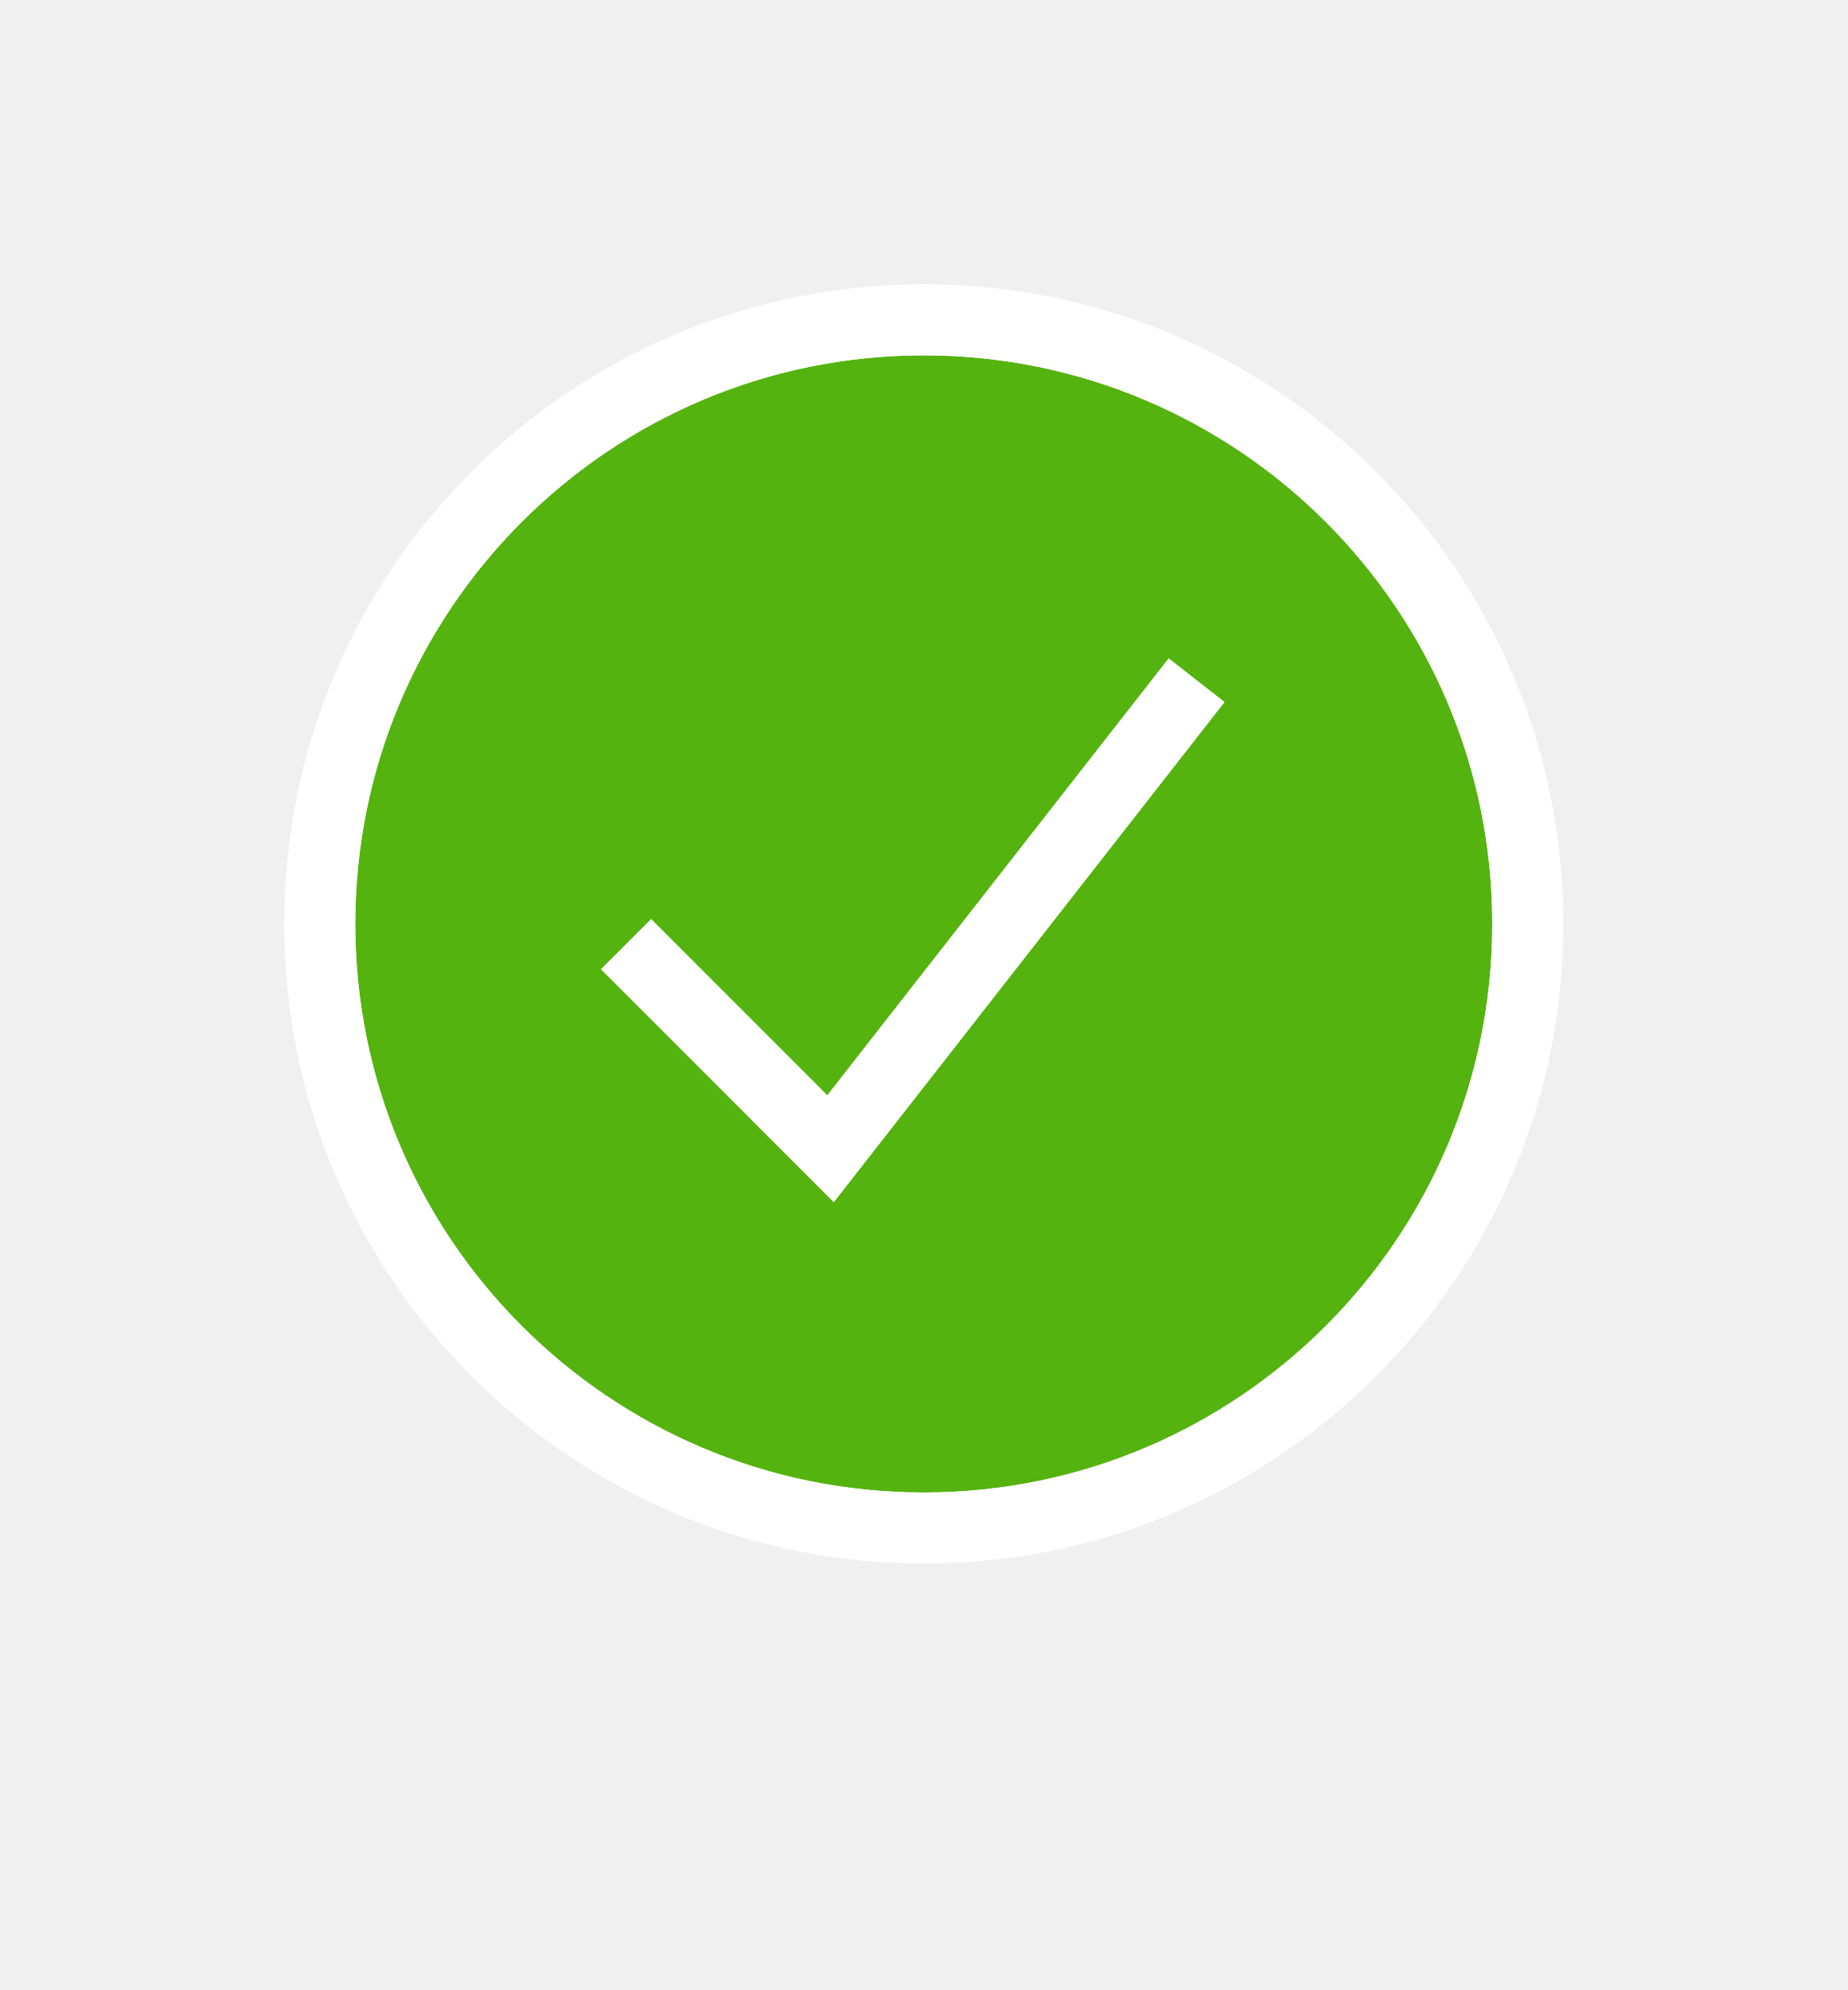
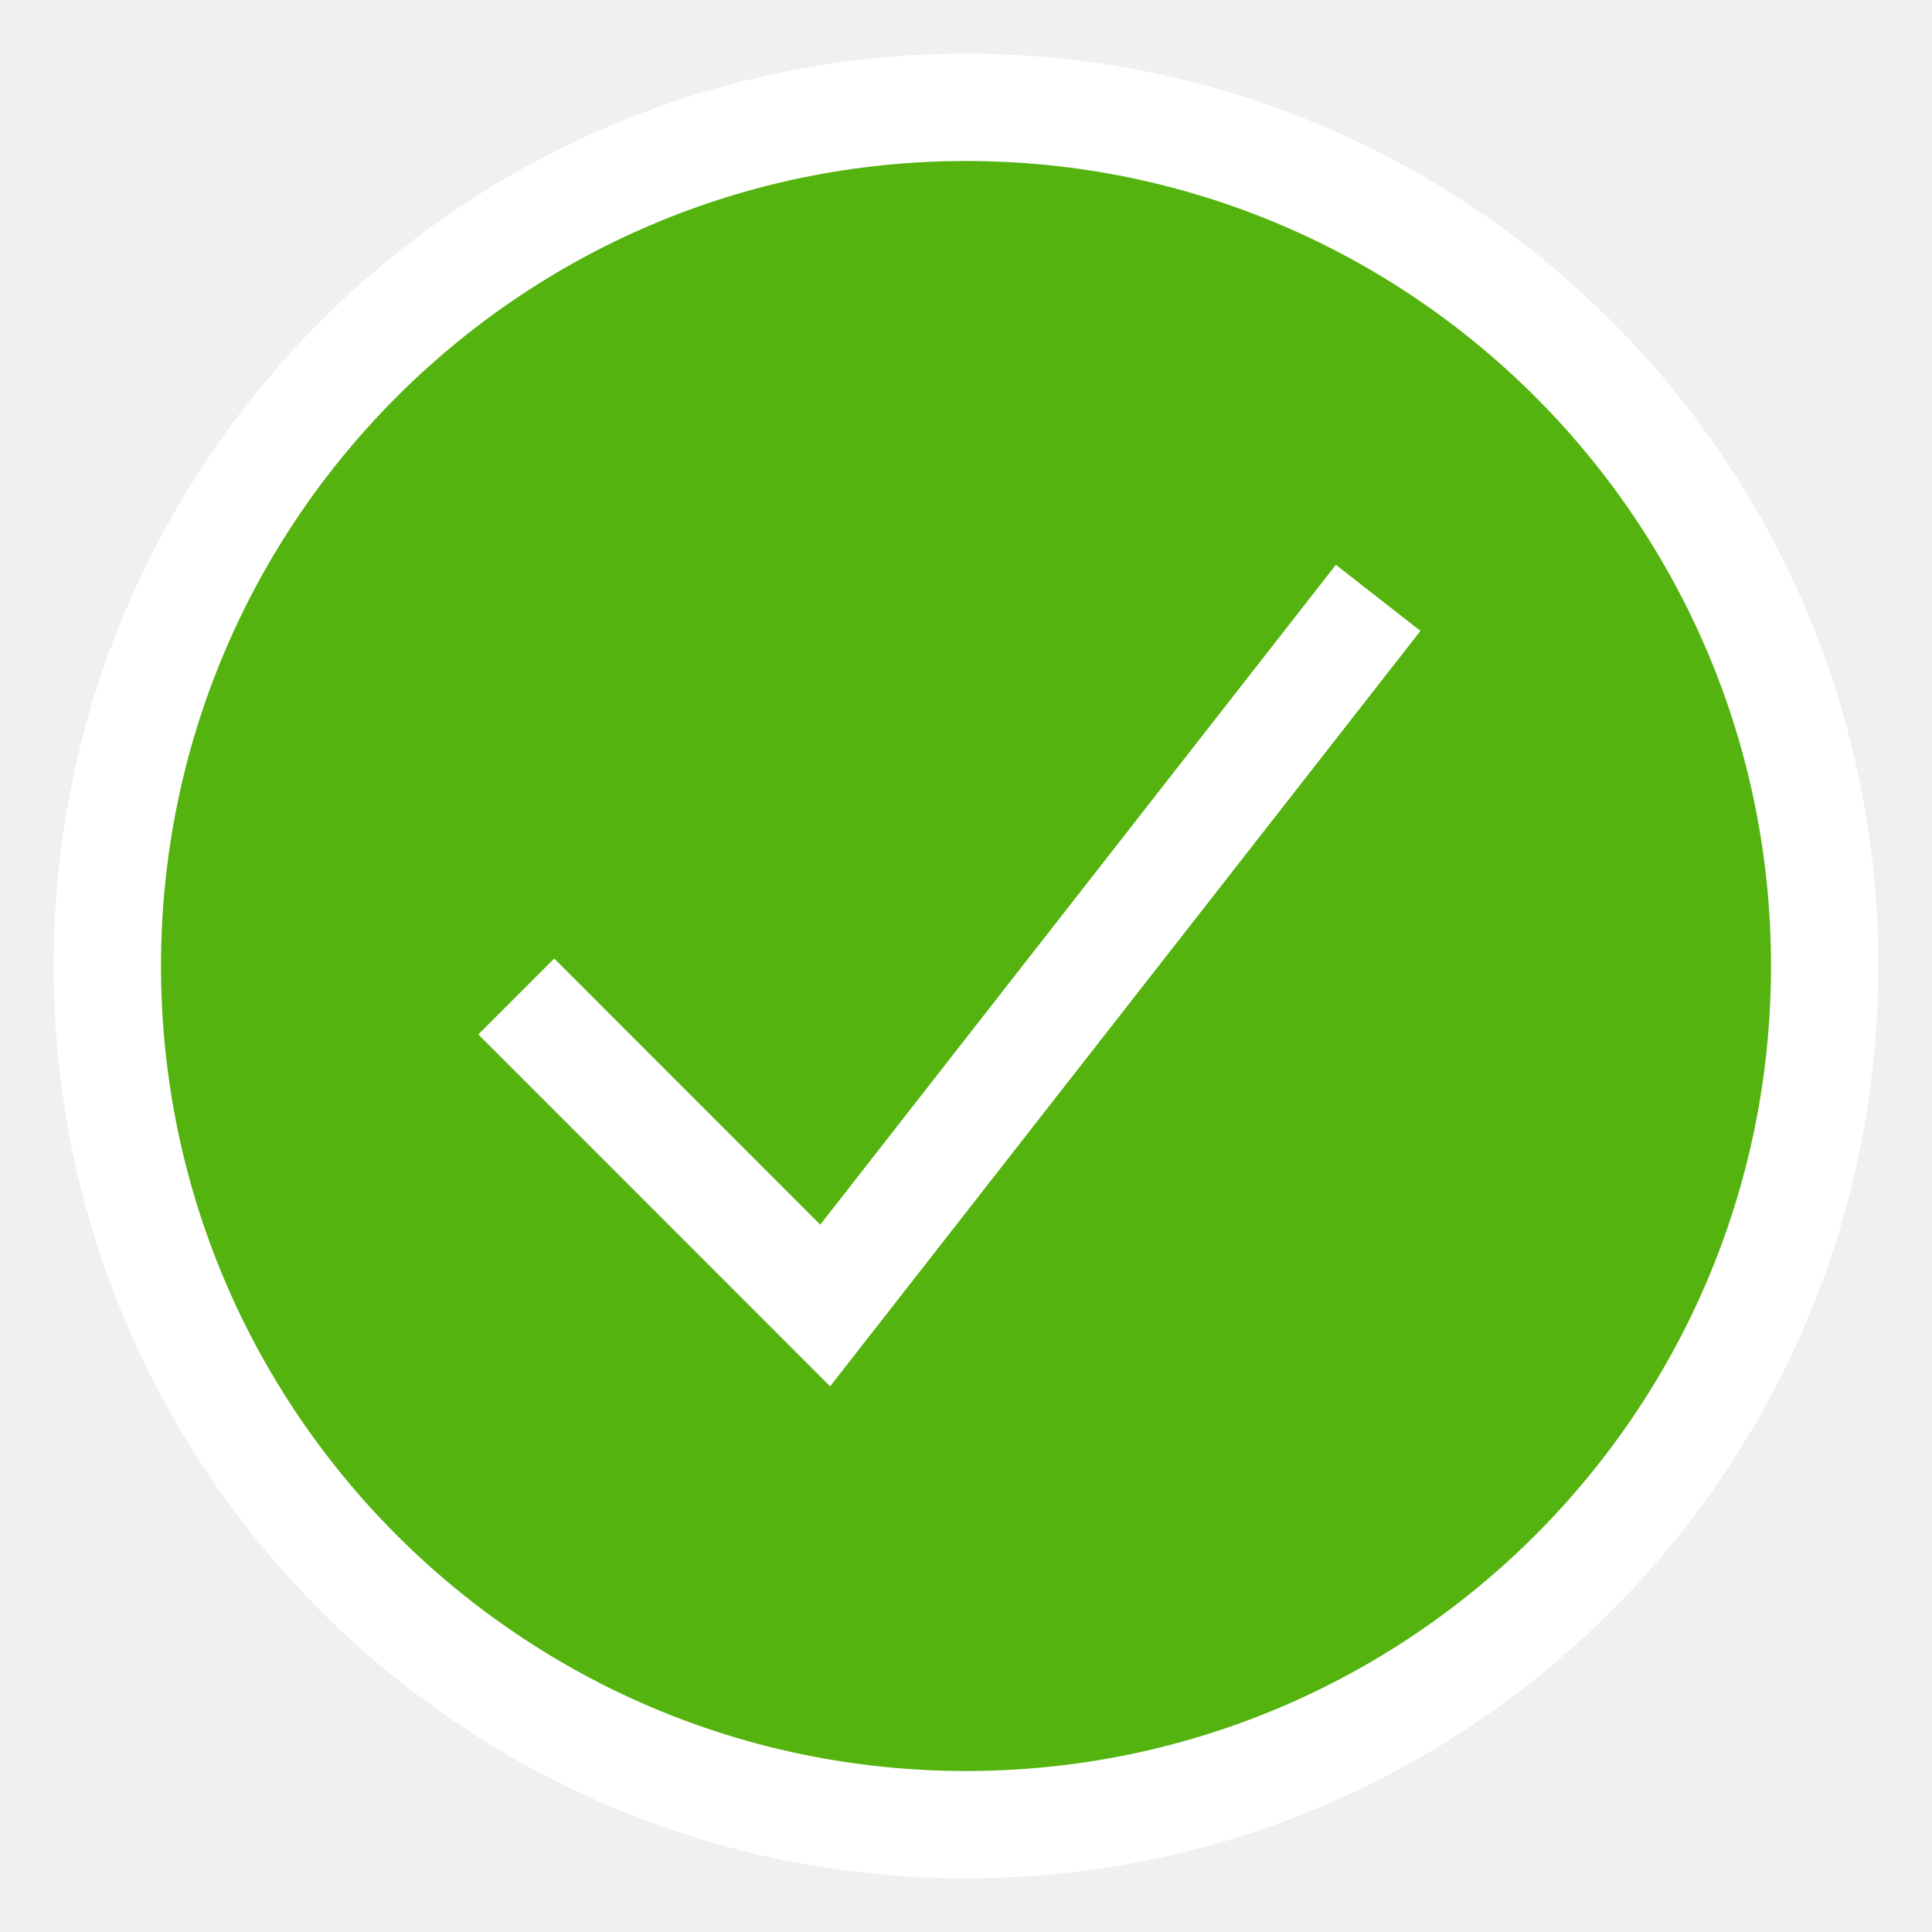
- <svg xmlns="http://www.w3.org/2000/svg" width="26" height="28" viewBox="0 0 26 28" version="1.1">
+ <svg xmlns="http://www.w3.org/2000/svg" width="18" height="18" viewBox="0 0 18 18">
  <g fill="none">
-     <g transform="translate(5 5)">
-       <circle fill="#54B30E" cx="8" cy="8" r="8" />
-       <circle cx="8" cy="8" r="8.5" stroke="#FFF" />
+     <circle fill="#54B30E" cx="9" cy="9" r="8" stroke="white" stroke-width="1px" />
+     <g transform="translate(-4 -4)">
+       <path stroke="#FFF" strokeLinecap="round" strokeLinejoin="round" strokeWidth="3" d="M8.81 13.284l2.878 2.879L16.84 9.57" />
    </g>
-     <path stroke="#FFF" strokeLinecap="round" strokeLinejoin="round" strokeWidth="3" d="M8.81 13.284l2.878 2.879L16.84 9.57" />
  </g>
</svg>
